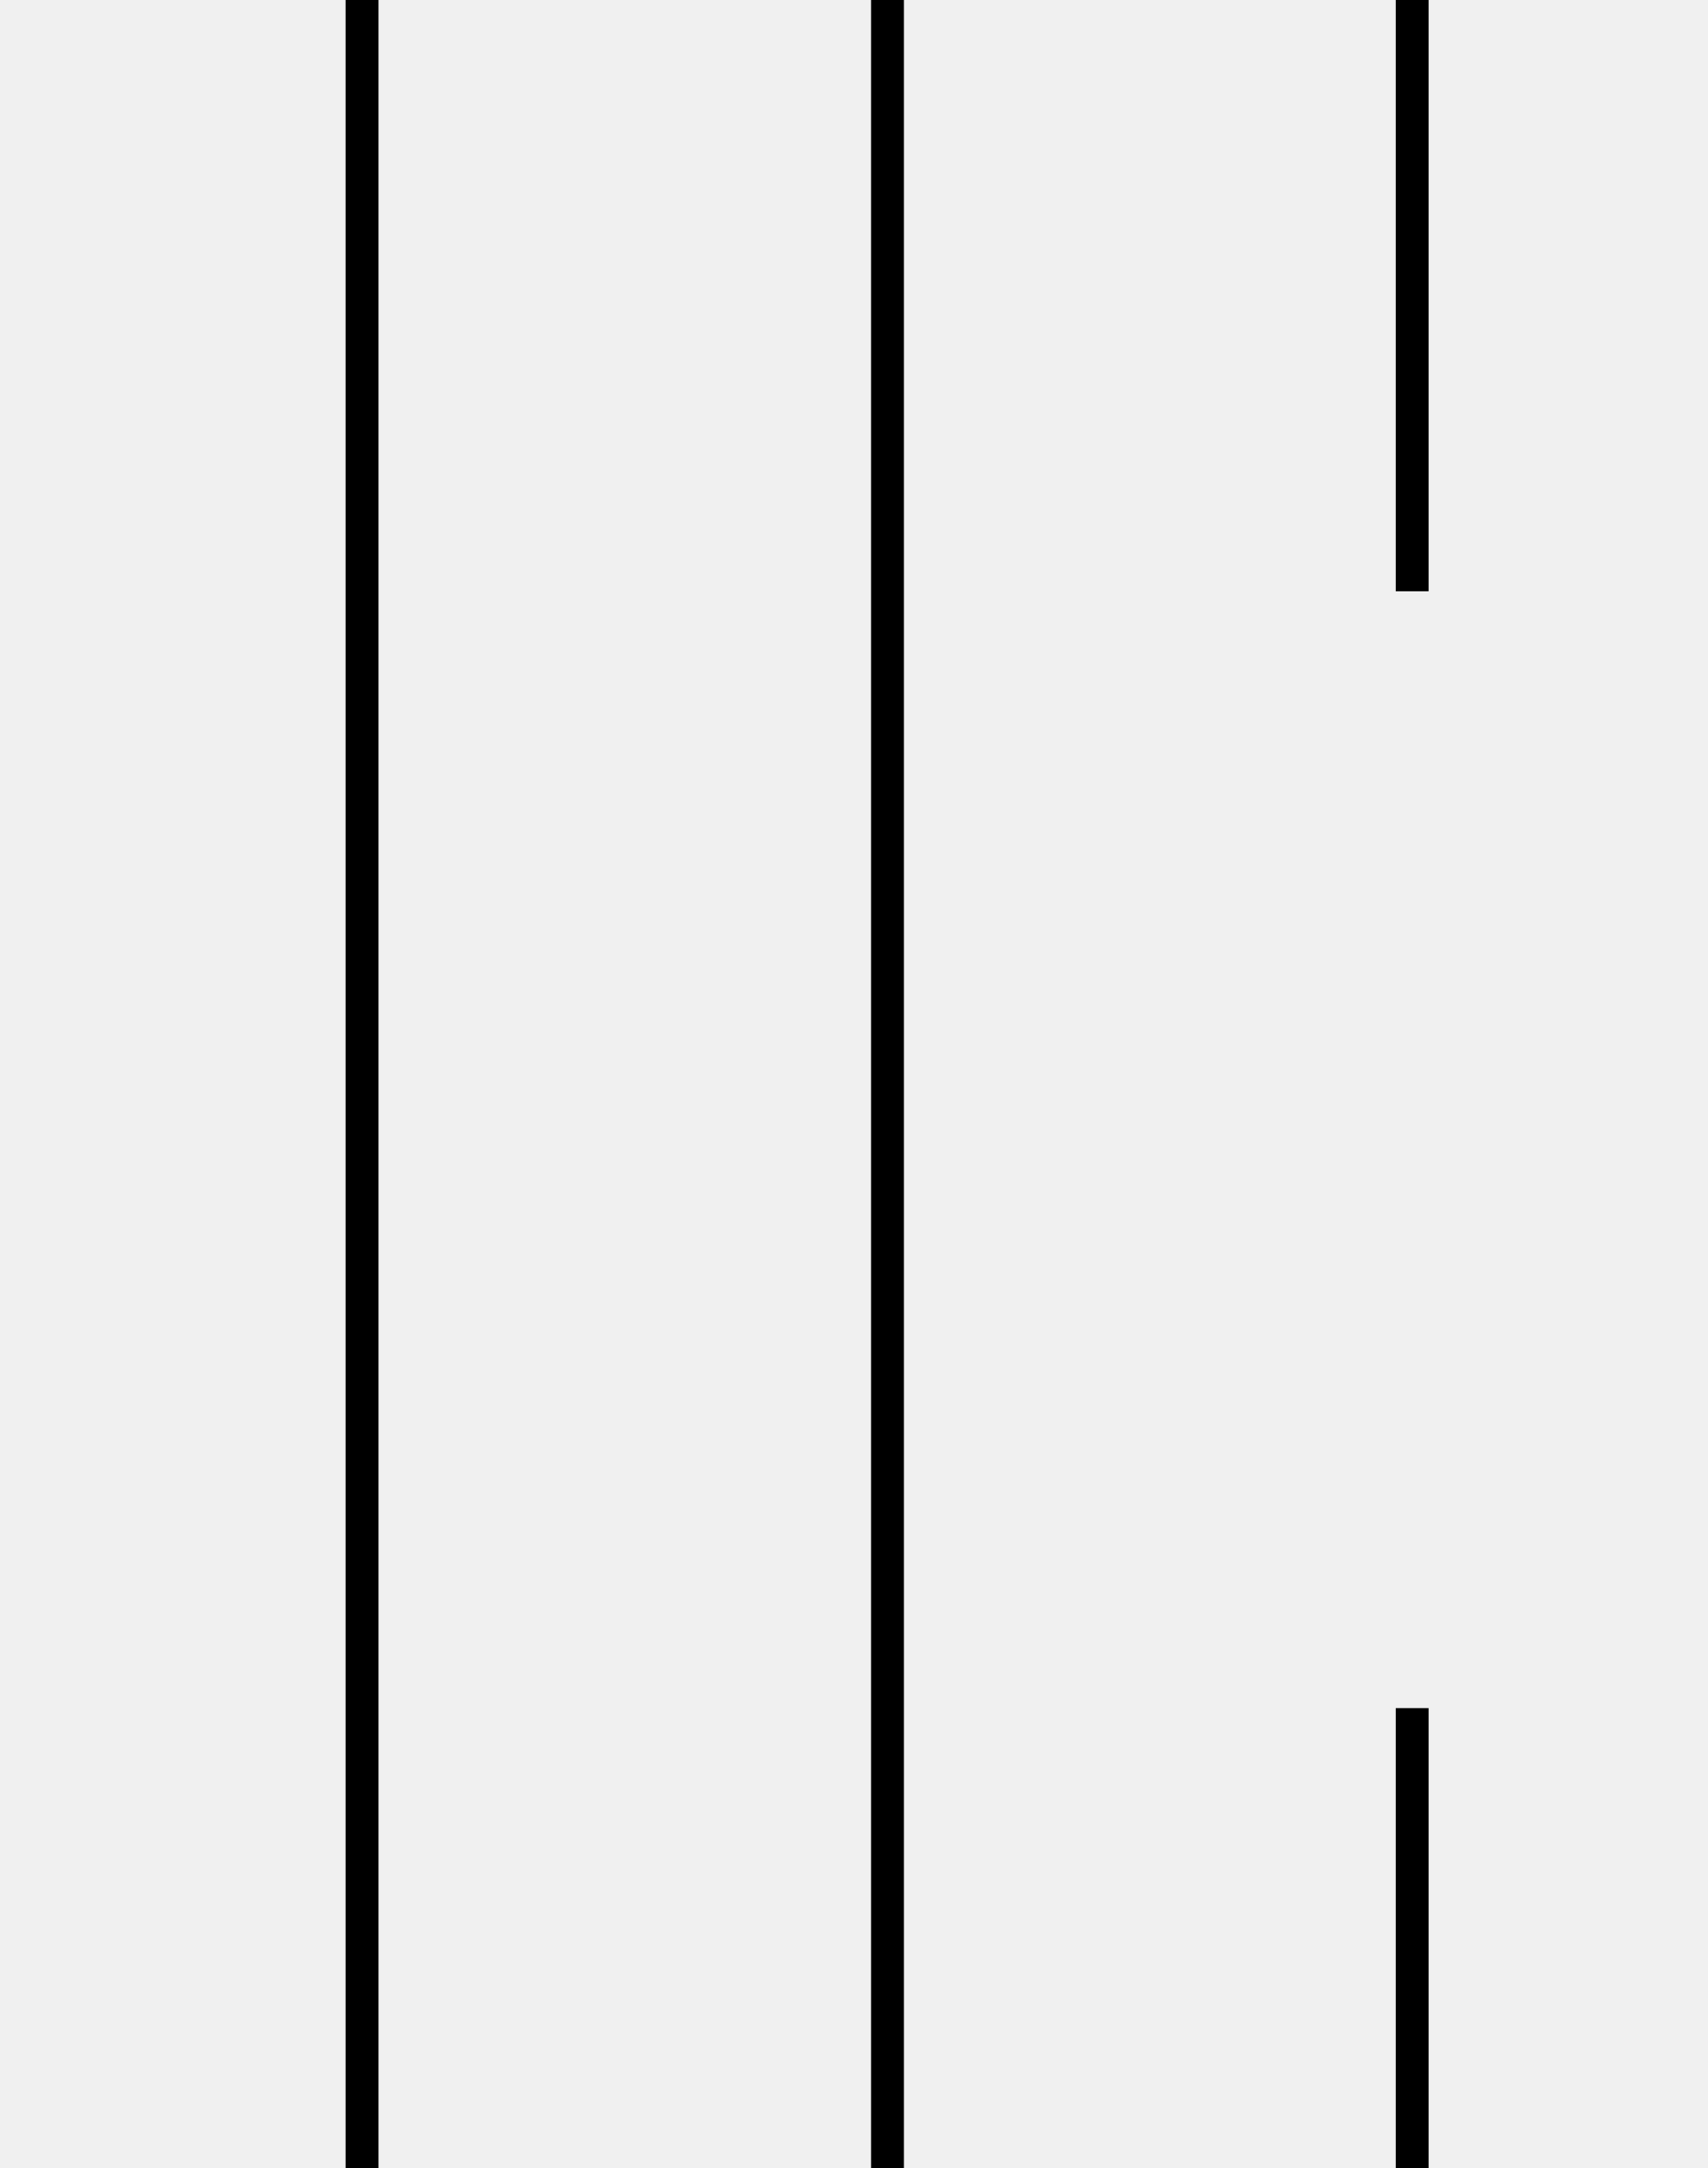
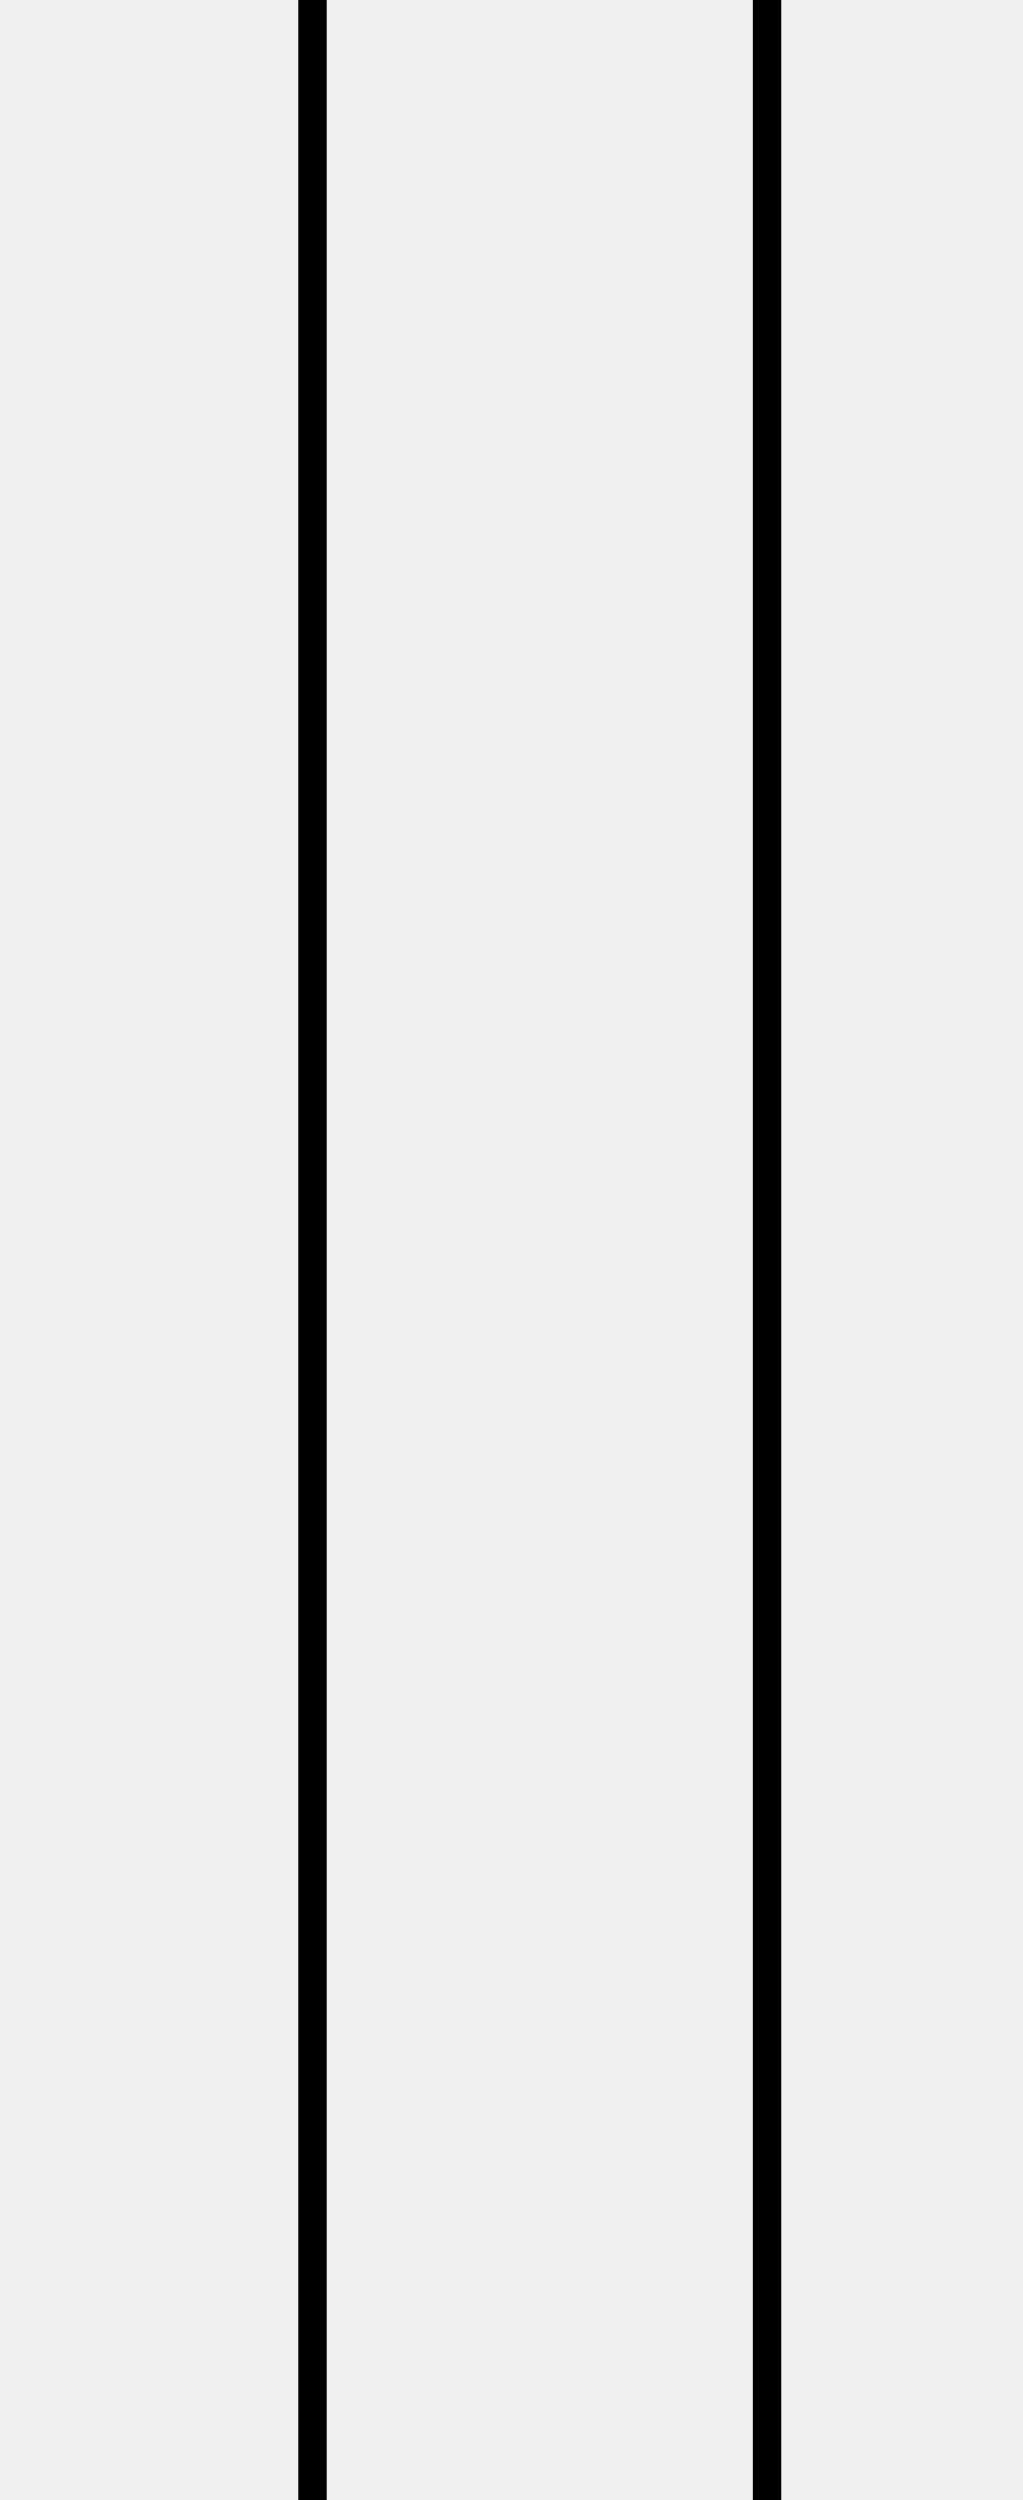
- <svg xmlns="http://www.w3.org/2000/svg" width="26" height="33" viewBox="0 0 26 33" fill="none">
+ <svg xmlns="http://www.w3.org/2000/svg" width="18" height="44" viewBox="0 0 18 44" fill="none">
  <g clip-path="url(#clip0_314_125)">
-     <path d="M13.512 0L13.512 37.5M21.5 0L21.5 9M21.5 26L21.5 37.5" stroke="black" stroke-width="0.5" />
-     <path d="M5.512 0L5.512 37.5" stroke="black" stroke-width="0.5" />
+     <path d="M13.5 0L13.5 44" stroke="black" stroke-width="0.5" />
+     <path d="M5.5 0L5.5 44" stroke="black" stroke-width="0.5" />
  </g>
  <defs>
    <clipPath id="clip0_314_125">
-       <rect width="26" height="33" fill="white" />
+       <rect width="18" height="44" fill="white" />
    </clipPath>
  </defs>
</svg>
